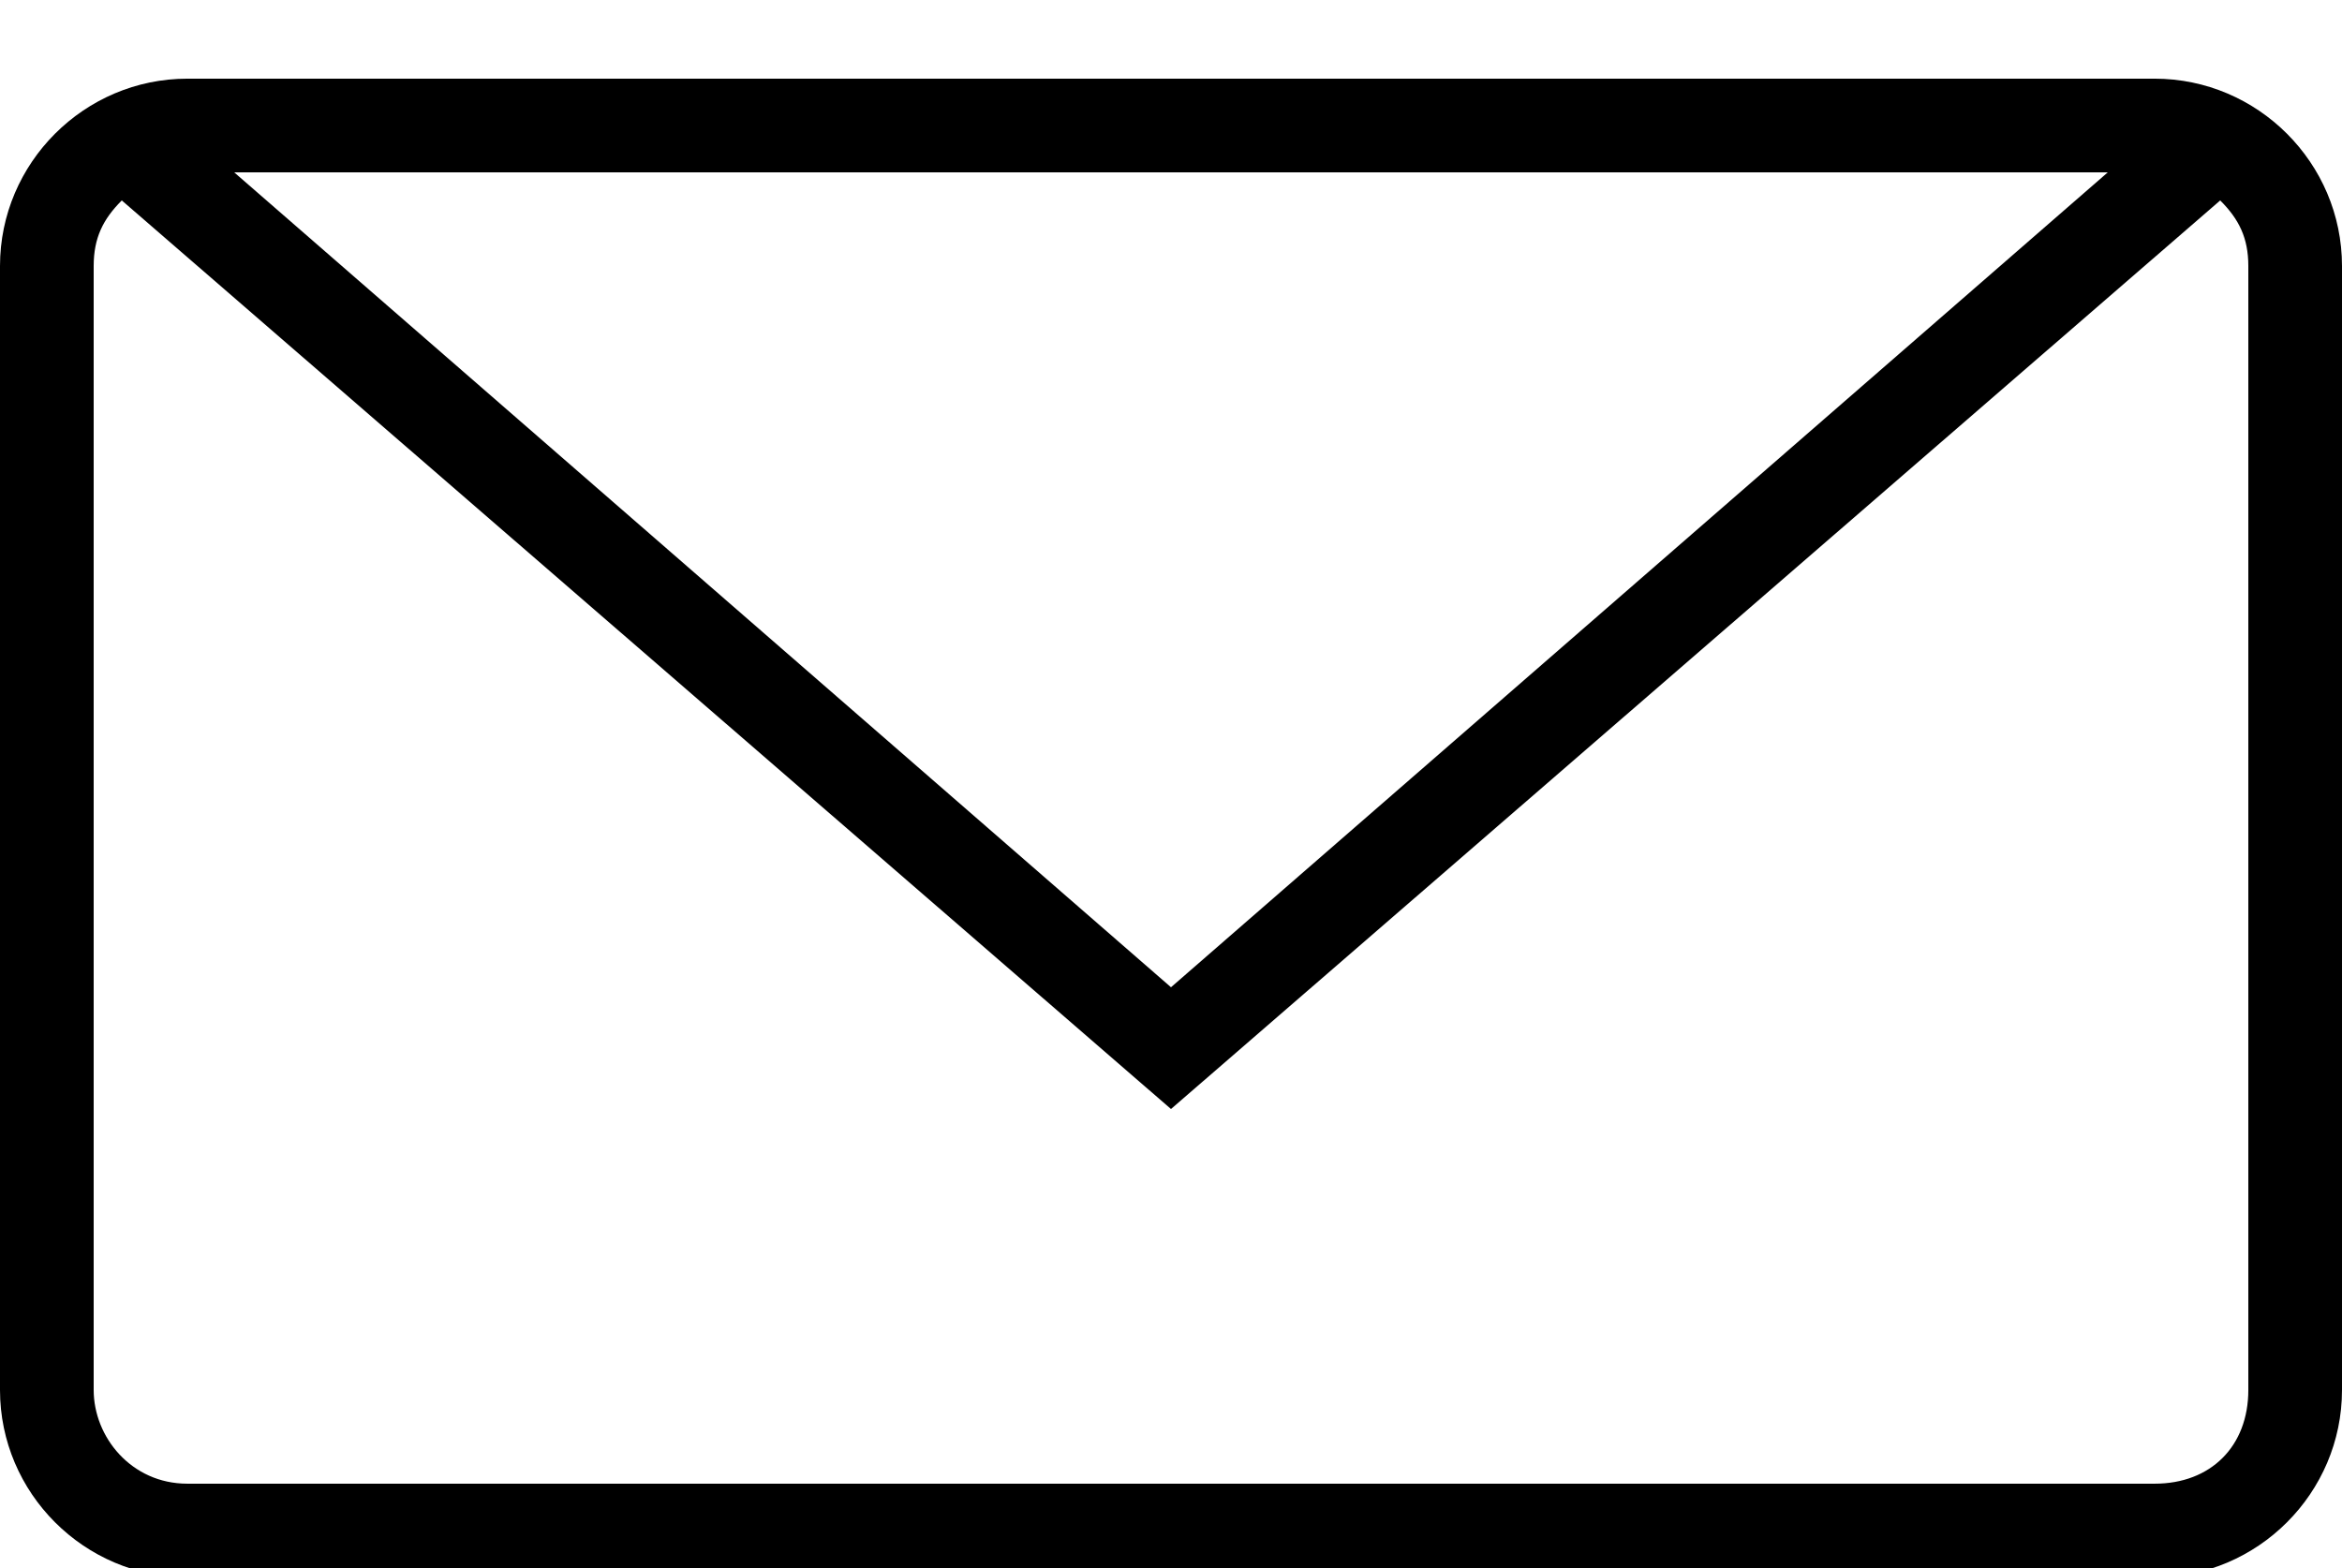
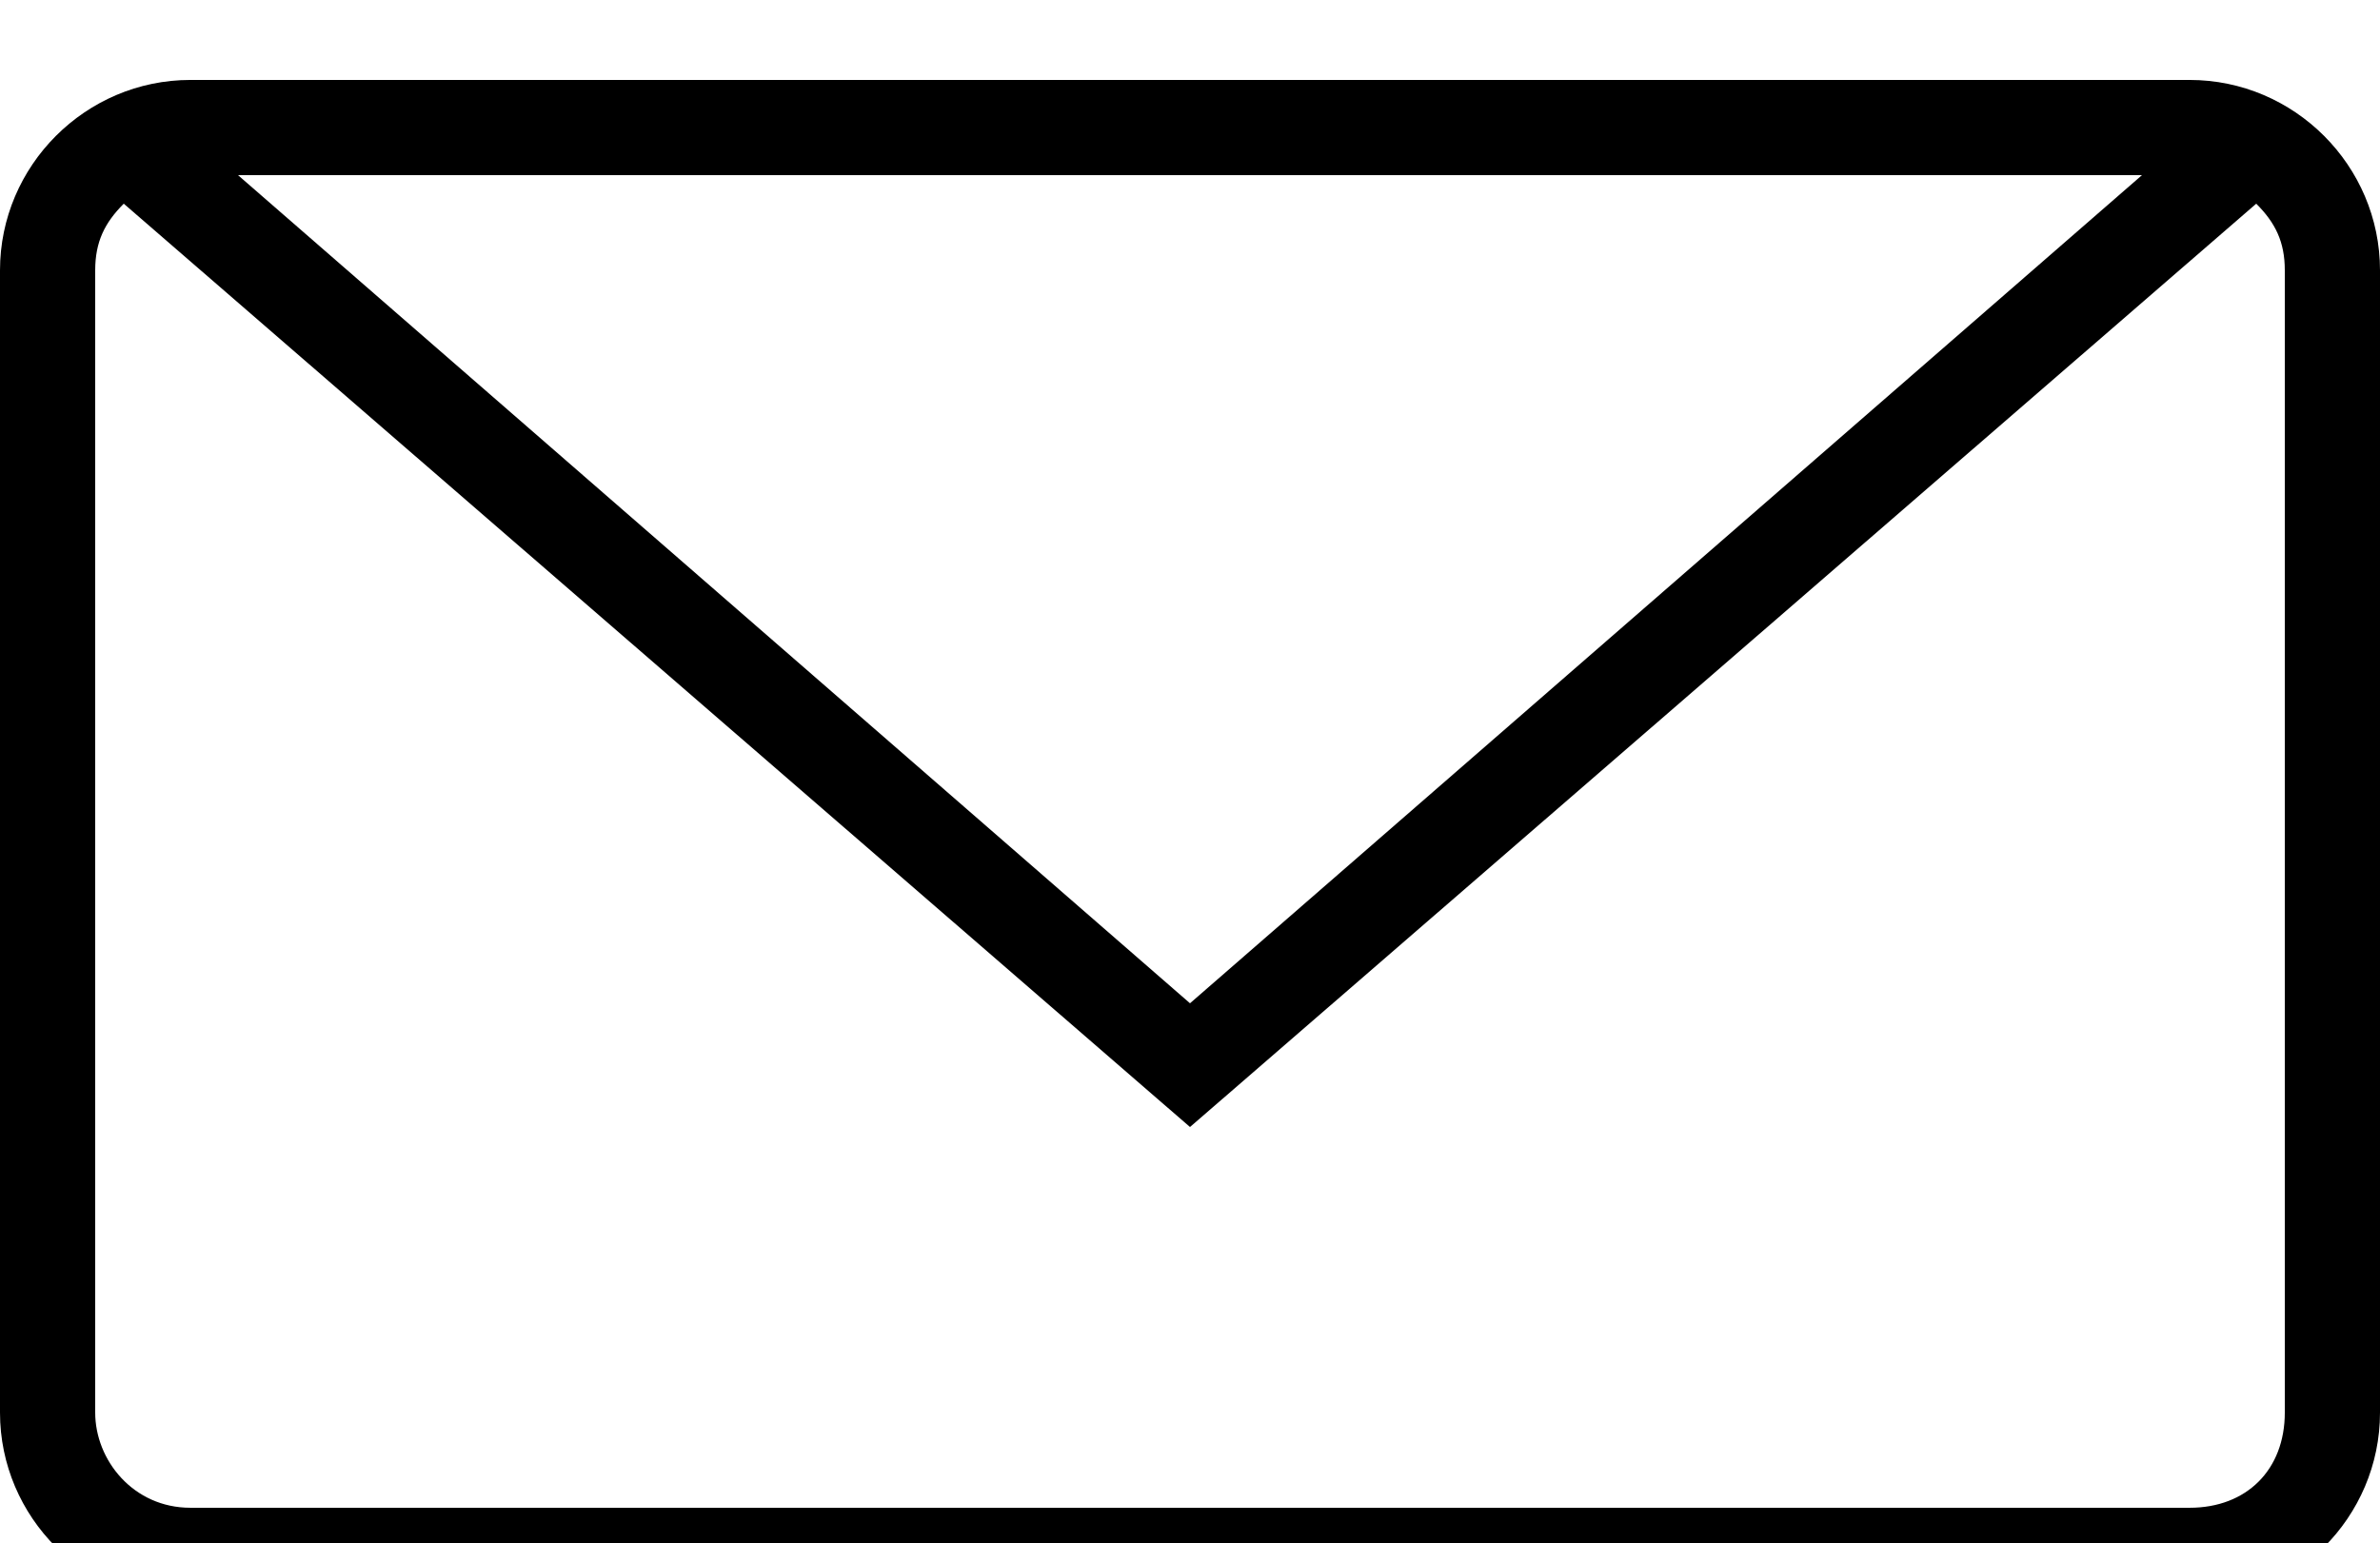
- <svg xmlns="http://www.w3.org/2000/svg" version="1.1" id="Capa_1" x="0px" y="000px" width="478.125px" height="320px" viewBox="0 70 478.125 320">
+ <svg xmlns="http://www.w3.org/2000/svg" version="1.1" id="Capa_1" x="0px" y="000px" width="478.125px" height="310px" viewBox="0 70 478.125 310">
  <g>
    <path d="M439.875,86.062H38.25C17.212,86.062,0,103.275,0,124.312v229.5c0,21.037,17.212,38.25,38.25,38.25h401.625   c21.037,0,38.25-17.213,38.25-38.25v-229.5C478.125,103.275,460.912,86.062,439.875,86.062z M430.312,105.188l-191.25,166.388   L47.812,105.188H430.312z M459,353.812c0,11.475-7.65,19.125-19.125,19.125H38.25c-11.475,0-19.125-9.562-19.125-19.125v-229.5   c0-5.737,1.913-9.562,5.737-13.388l214.2,185.513l214.2-185.513c3.825,3.825,5.737,7.65,5.737,13.388V353.812z" />
  </g>
</svg>
